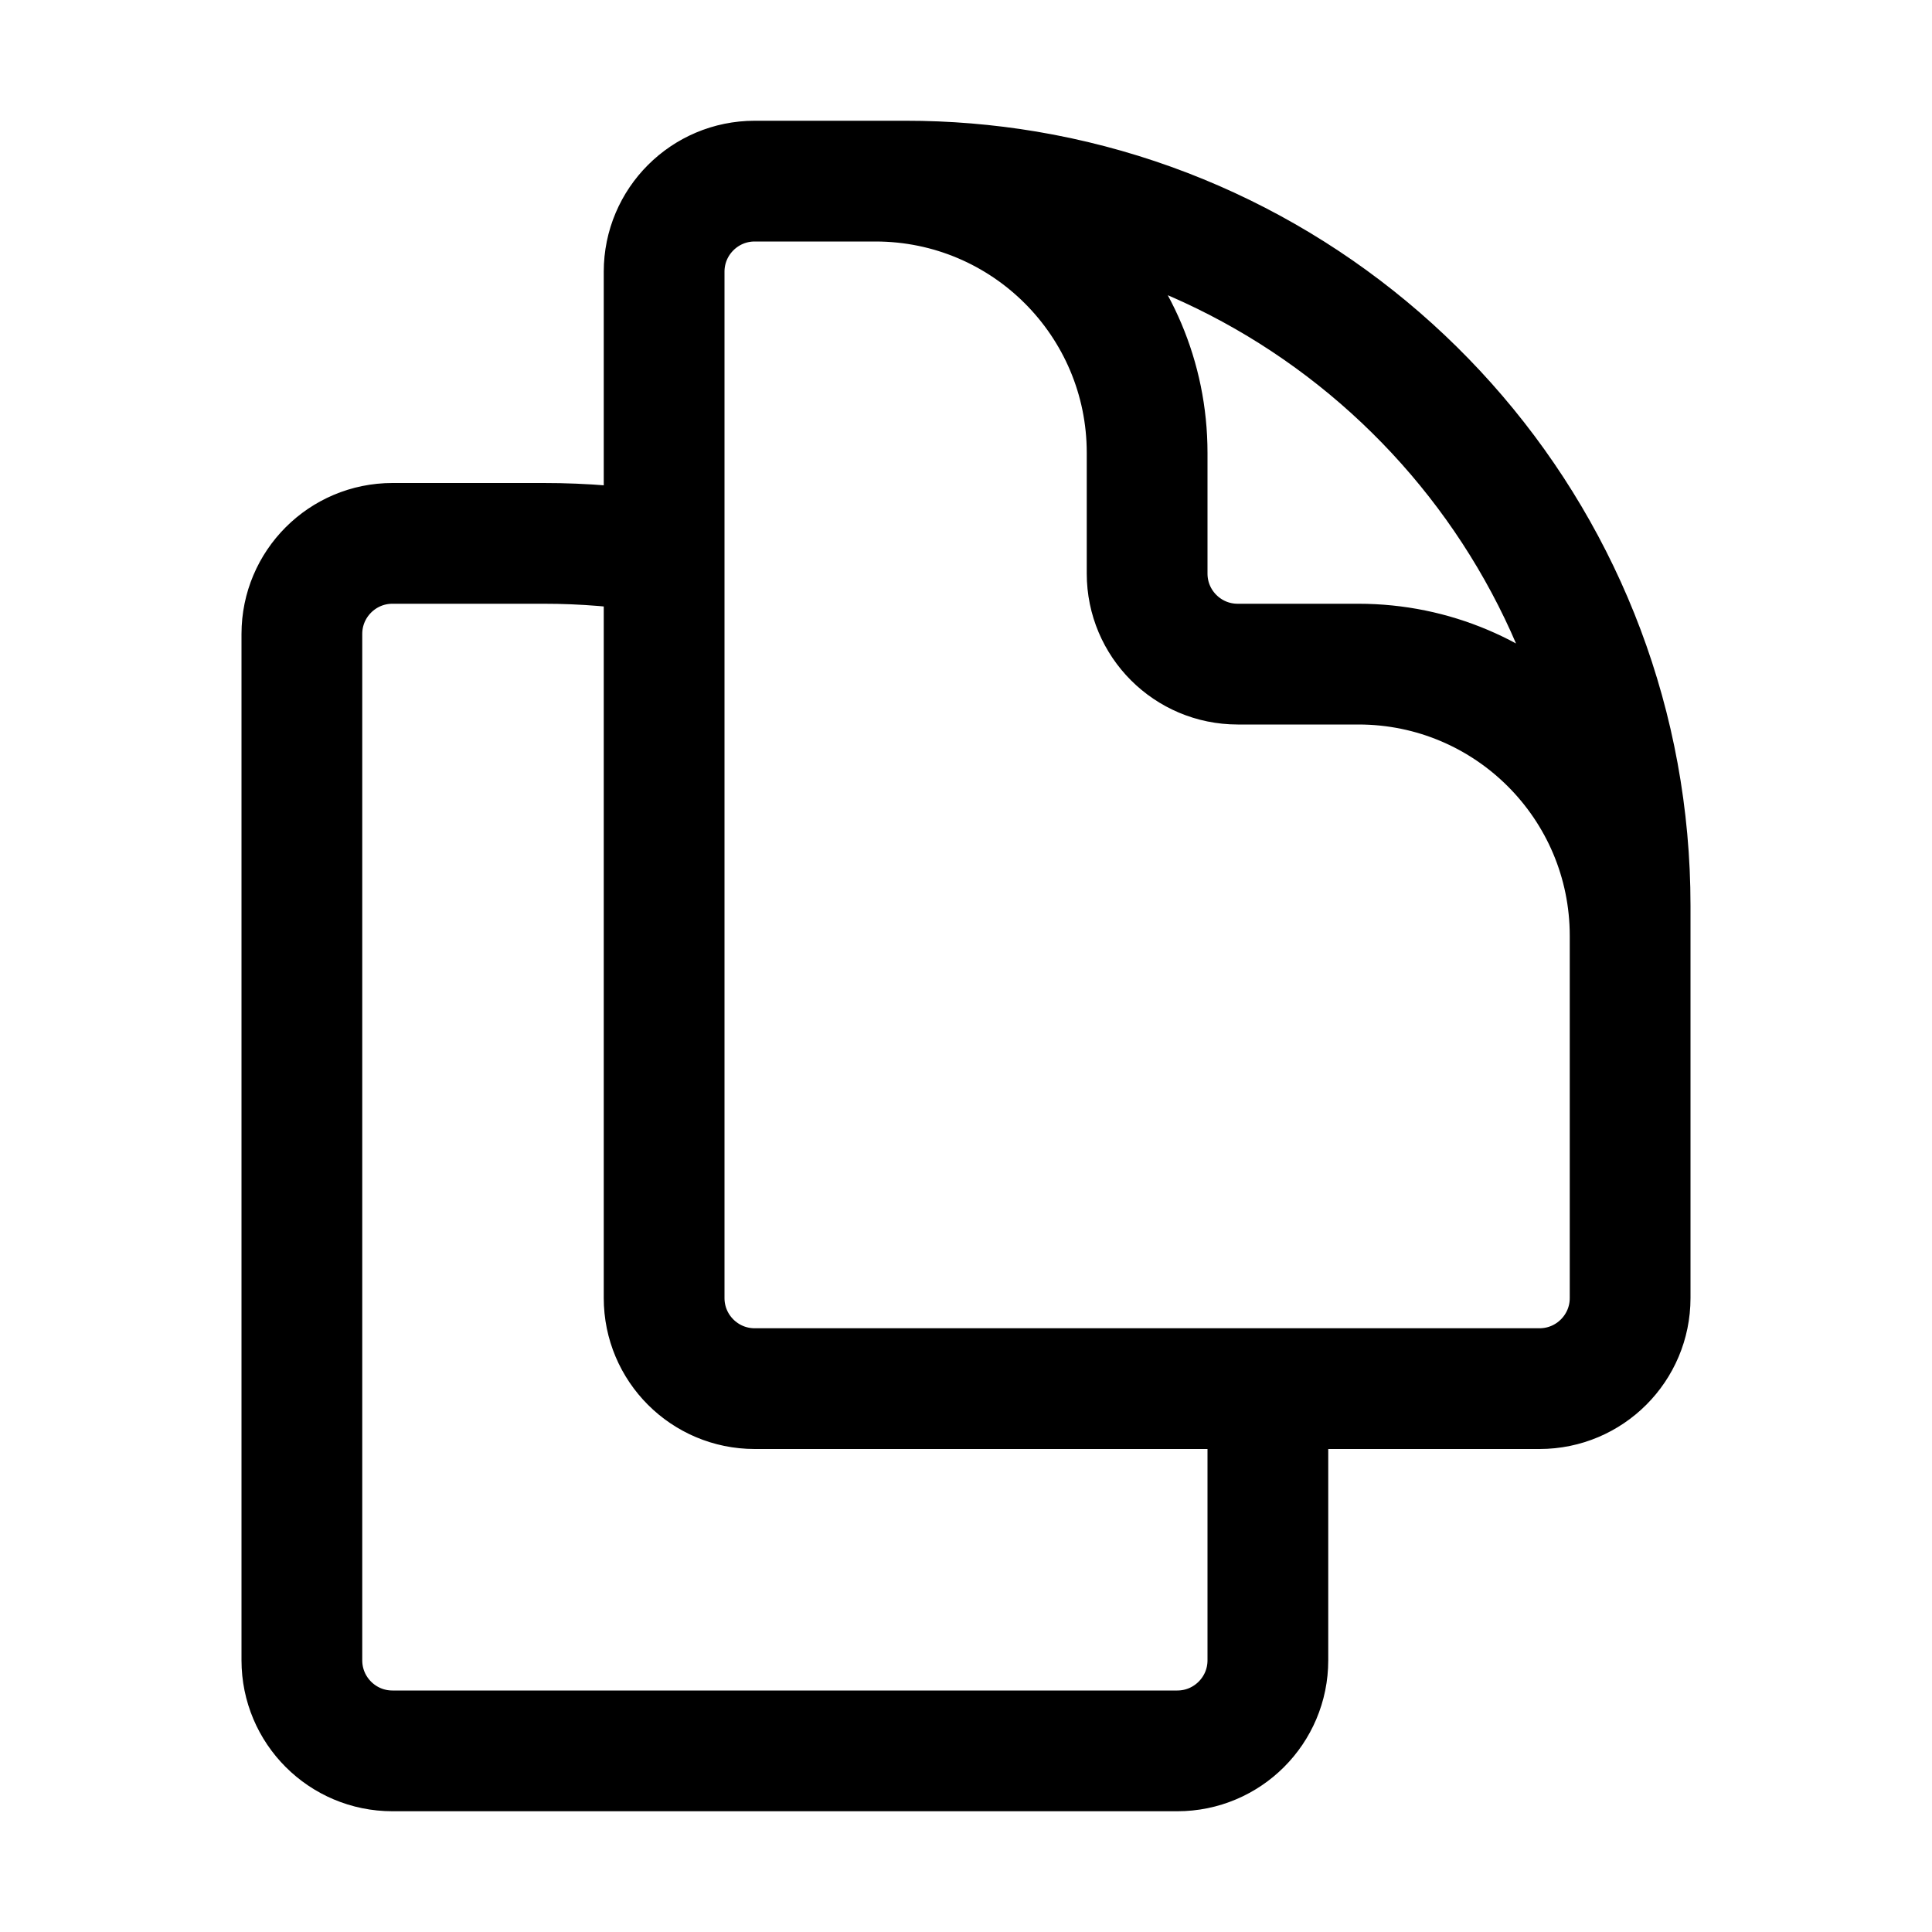
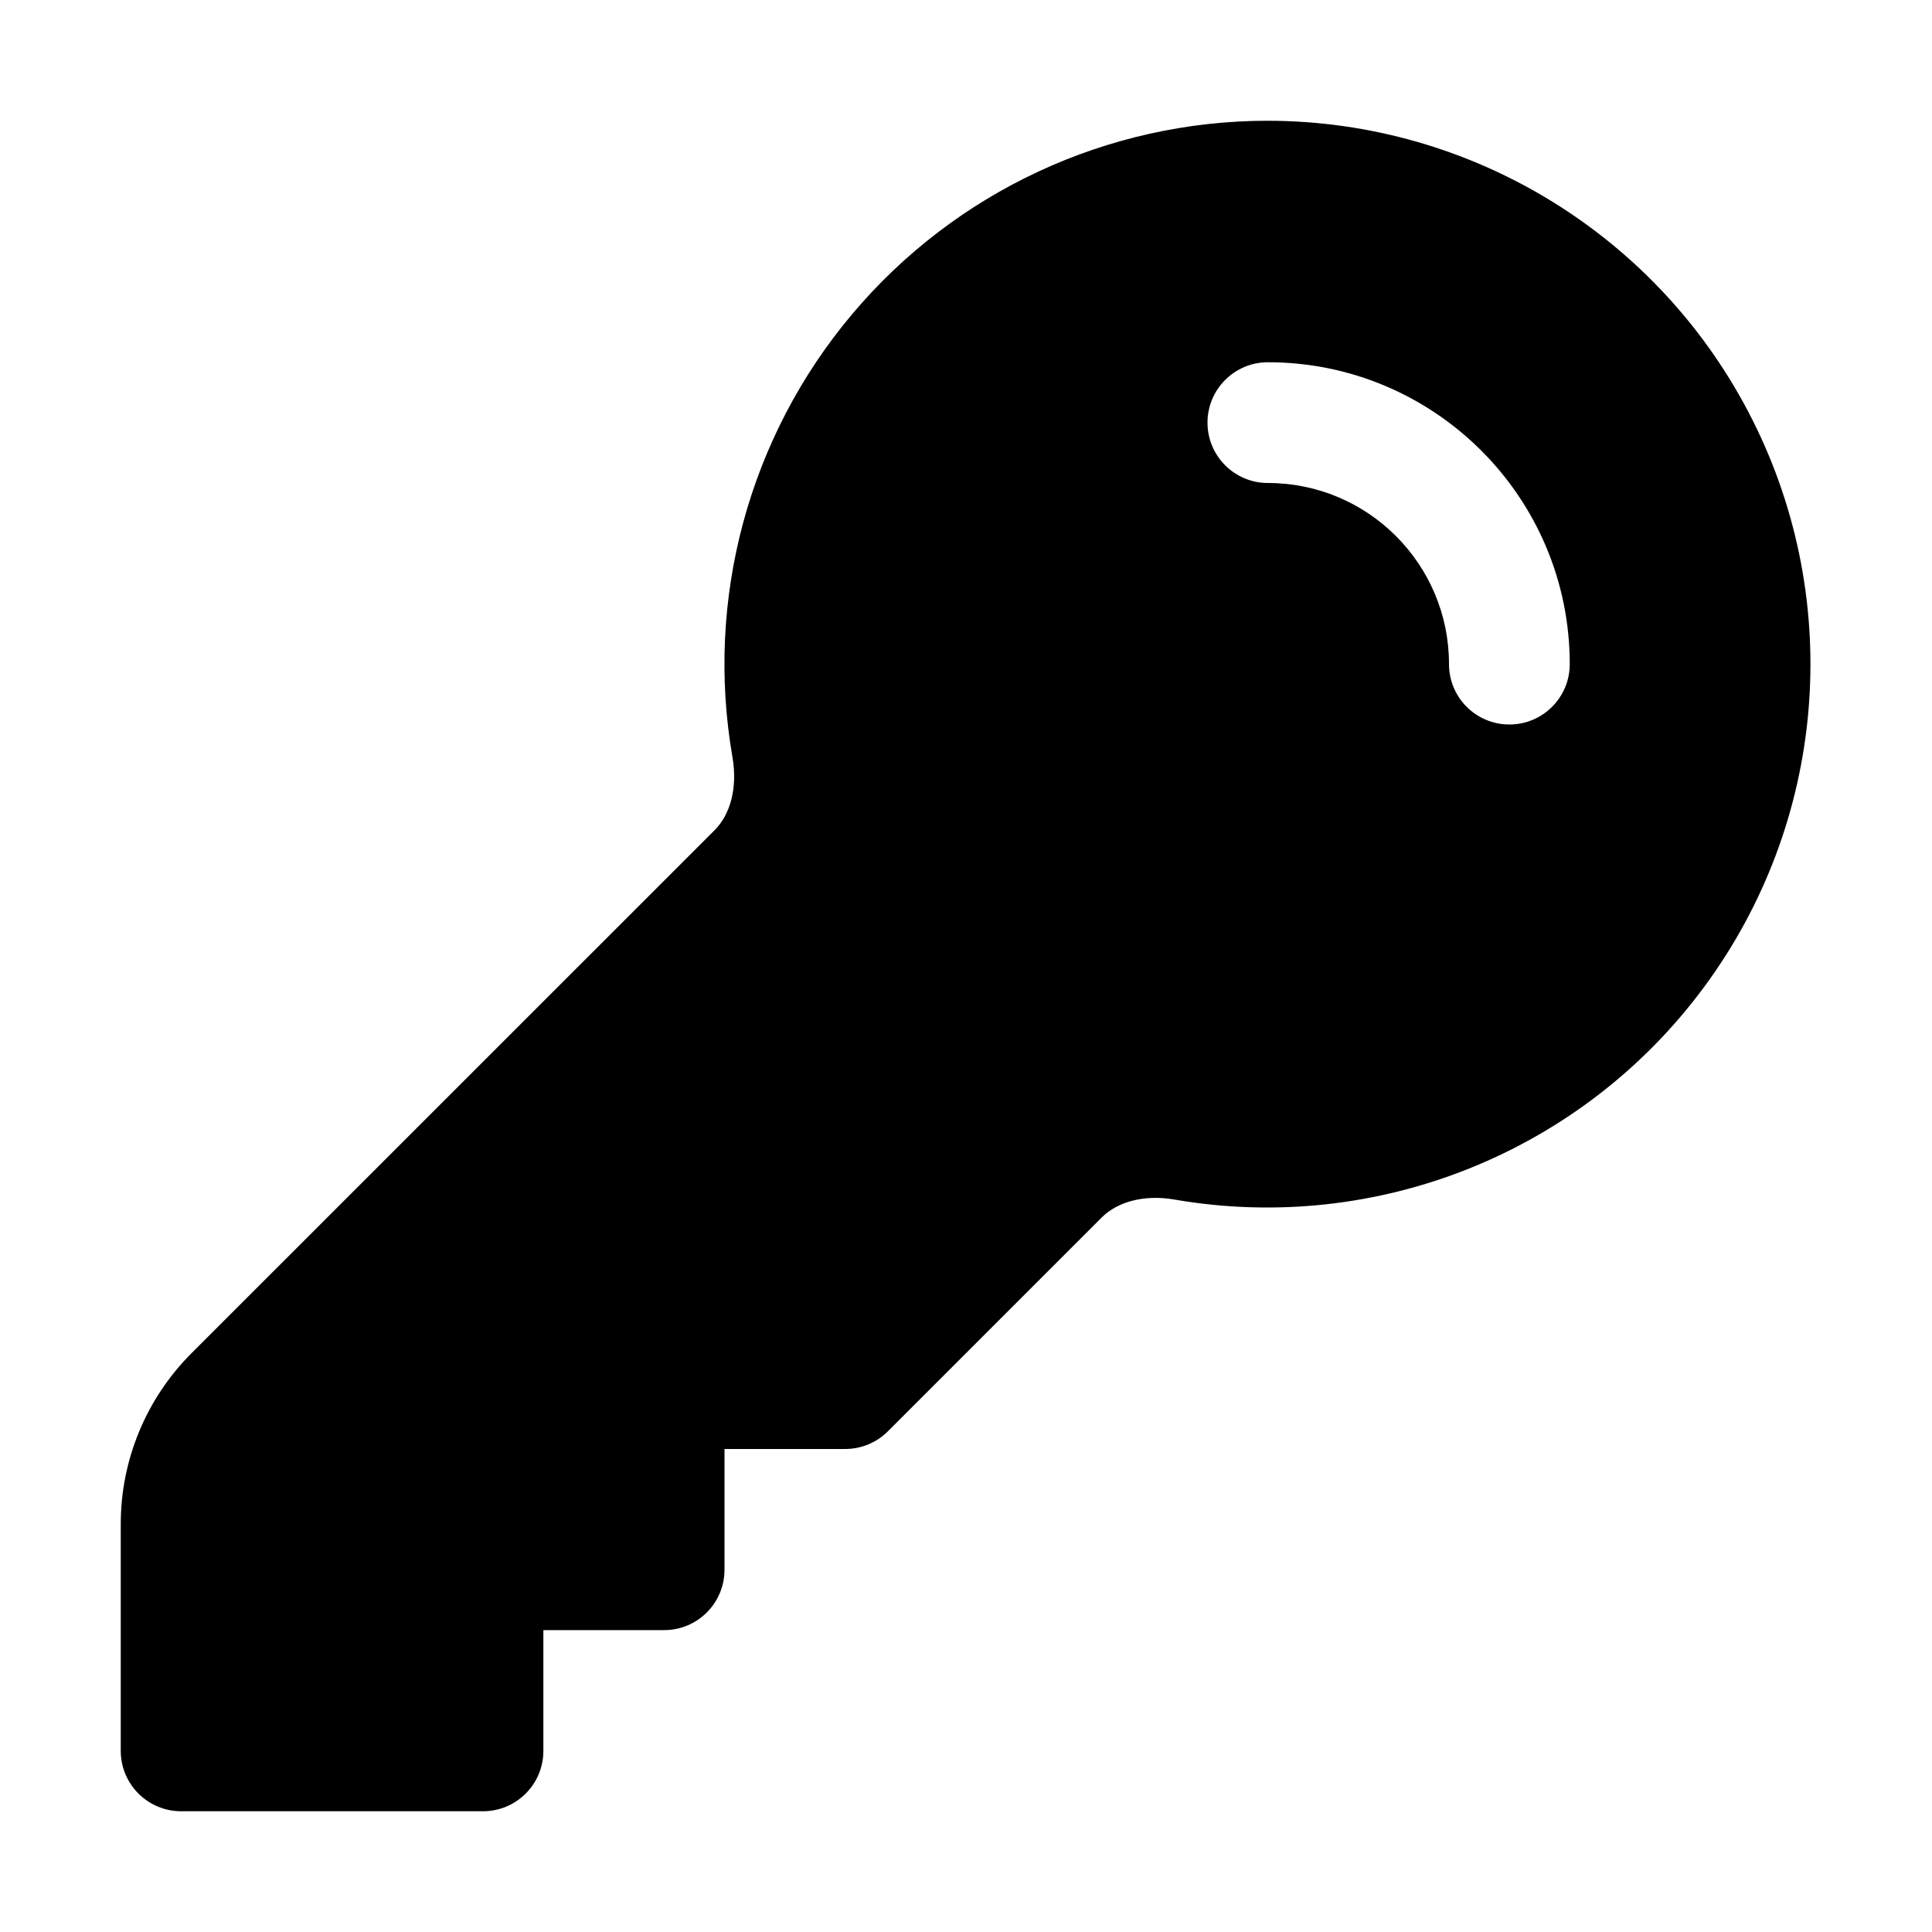
- <svg xmlns="http://www.w3.org/2000/svg" width="24" height="24" viewBox="0 0 24 24" fill="none">
-   <path d="M15.75 17.25v3.375c0 .621-.504 1.125-1.125 1.125h-9.75a1.125 1.125 0 0 1-1.125-1.125V7.875c0-.621.504-1.125 1.125-1.125H6.75a9.06 9.06 0 0 1 1.5.124m7.5 10.376h3.375c.621 0 1.125-.504 1.125-1.125V11.25c0-4.46-3.243-8.161-7.5-8.876a9.06 9.06 0 0 0-1.5-.124H9.375c-.621 0-1.125.504-1.125 1.125v3.5m7.5 10.375H9.375a1.125 1.125 0 0 1-1.125-1.125v-9.25m12 6.625v-1.875a3.375 3.375 0 0 0-3.375-3.375h-1.5a1.125 1.125 0 0 1-1.125-1.125v-1.5a3.375 3.375 0 0 0-3.375-3.375H9.75" stroke="currentColor" stroke-width="1.5" stroke-linecap="round" stroke-linejoin="round" fill="none" />
+ <svg xmlns="http://www.w3.org/2000/svg" width="24" height="24" viewBox="0 0 24 24" fill="currentColor">
+   <path fill-rule="evenodd" d="M15.75 1.5a6.75 6.75 0 0 0-6.651 7.906c.067.39-.032.717-.221.906l-6.5 6.499a3 3 0 0 0-.878 2.121v2.818c0 .414.336.75.75.75H6a.75.75 0 0 0 .75-.75v-1.5h1.5A.75.75 0 0 0 9 19.5V18h1.5a.75.75 0 0 0 .53-.22l2.658-2.658c.19-.189.517-.288.906-.22A6.75 6.75 0 1 0 15.75 1.5Zm0 3a.75.75 0 0 0 0 1.5A2.25 2.25 0 0 1 18 8.25a.75.75 0 0 0 1.5 0 3.75 3.75 0 0 0-3.75-3.75Z" clip-rule="evenodd" />
</svg>
